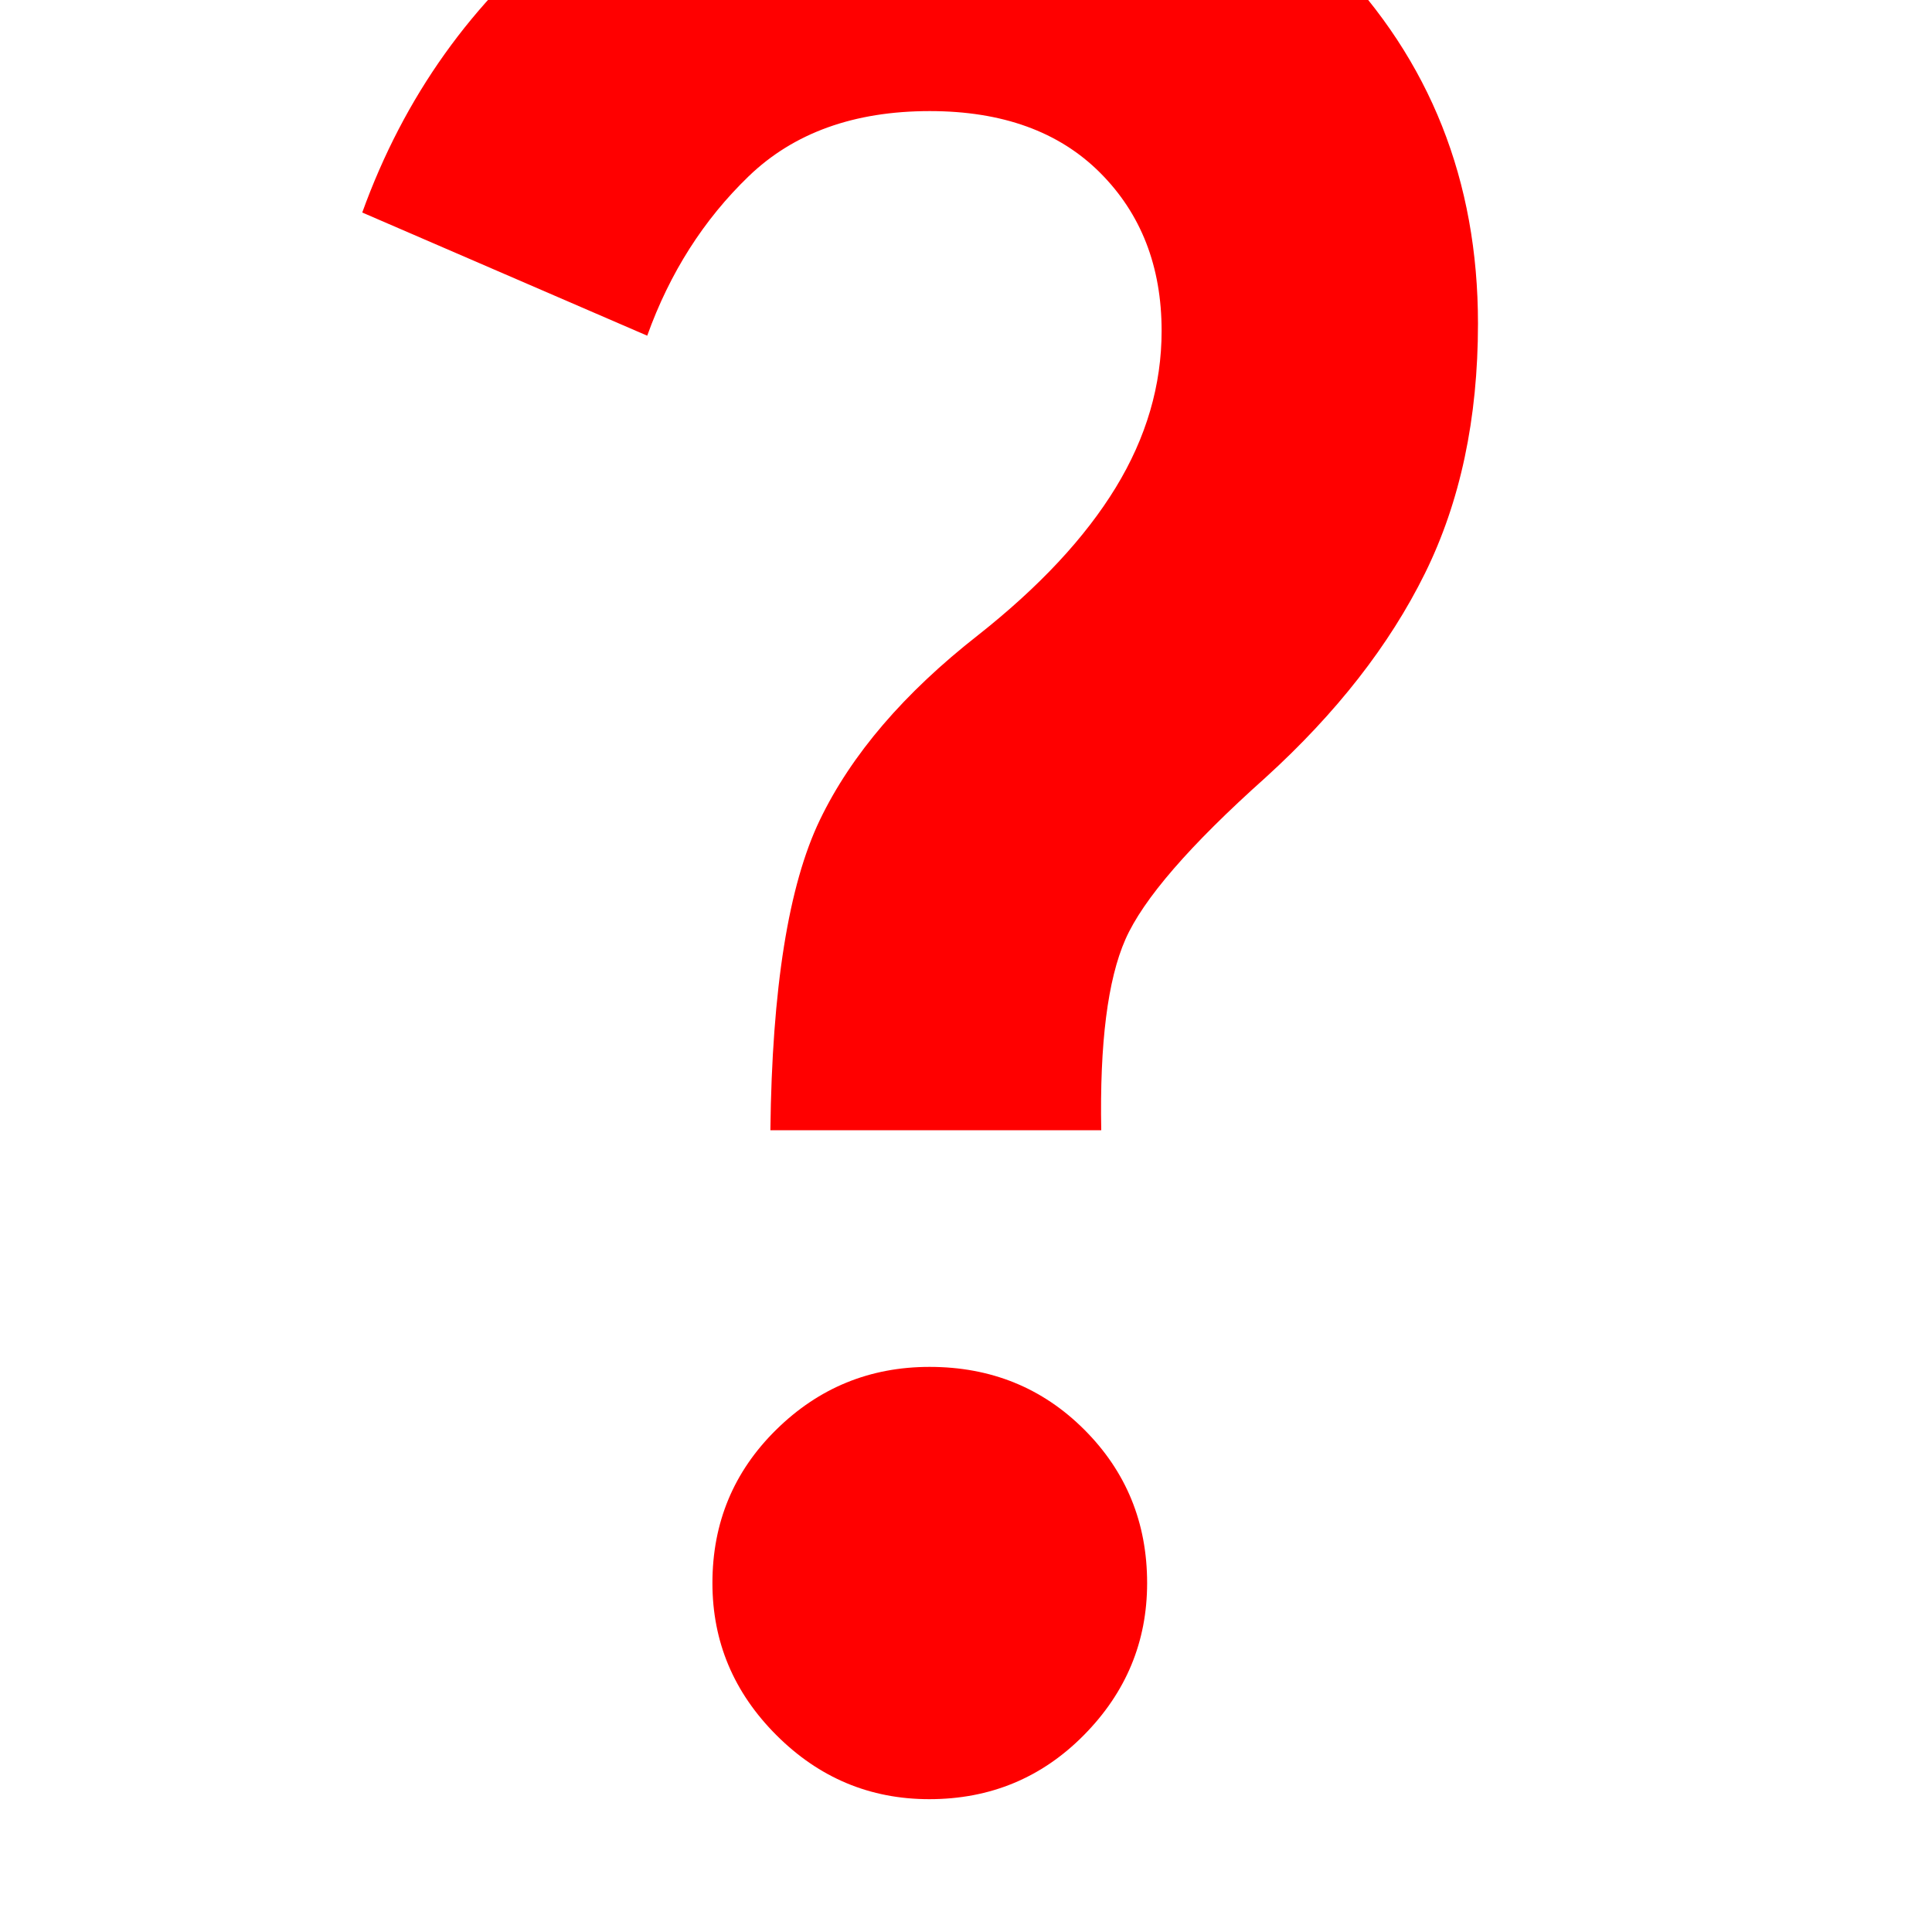
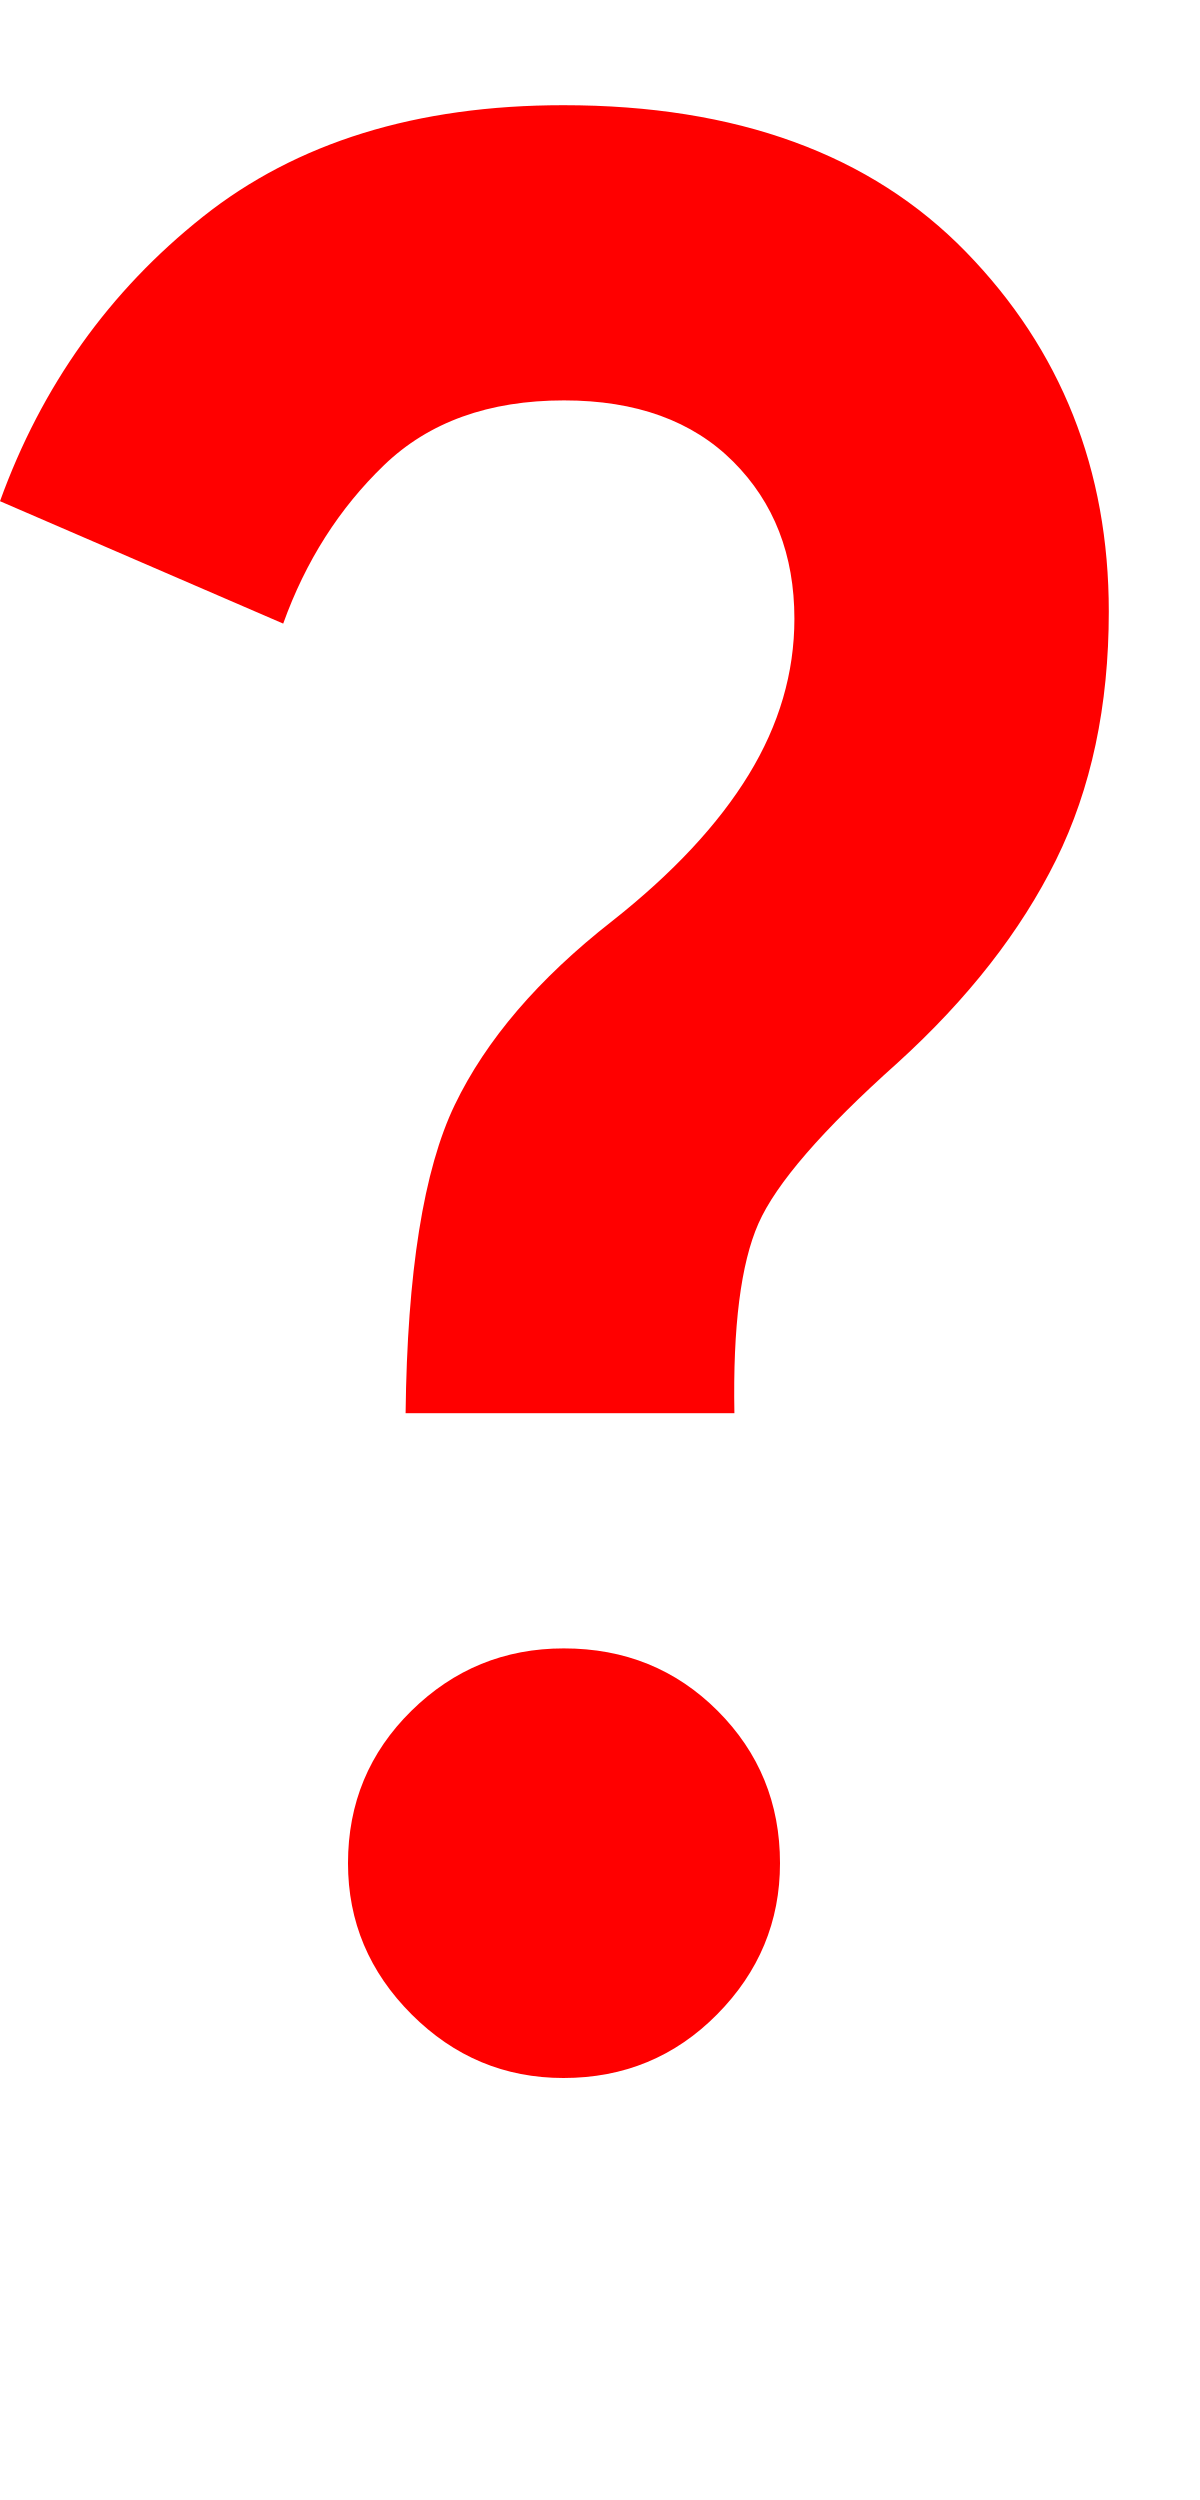
- <svg xmlns="http://www.w3.org/2000/svg" stroke="#000" stroke-width="0px" fill="#F00" height="48" viewBox="250 -800 500 800" width="48">
+ <svg xmlns="http://www.w3.org/2000/svg" stroke="#000" stroke-width="0px" fill="#F00" height="100" viewBox="250 -800 500 800" width="48">
  <path d="M419-332q1-88 20.5-128.5T505-537q38-30 57-61.109T581-663q0-40-25.5-65.5T485-754q-47 0-75 27t-42 66l-118-51q26-72 84.5-118.5T484.756-877q108.228 0 167.736 61.148Q712-754.703 712-666q0 59-22 103.5T624-478q-47 42-58 67t-10 79H419Zm65.788 277Q448-55 421.5-81.5T395-144.496q0-37.495 26.42-63.5Q447.841-234 484.92-234 523-234 549-207.996q26 26.005 26 63.5Q575-108 548.788-81.5q-26.213 26.5-64 26.5Z" />
</svg>
